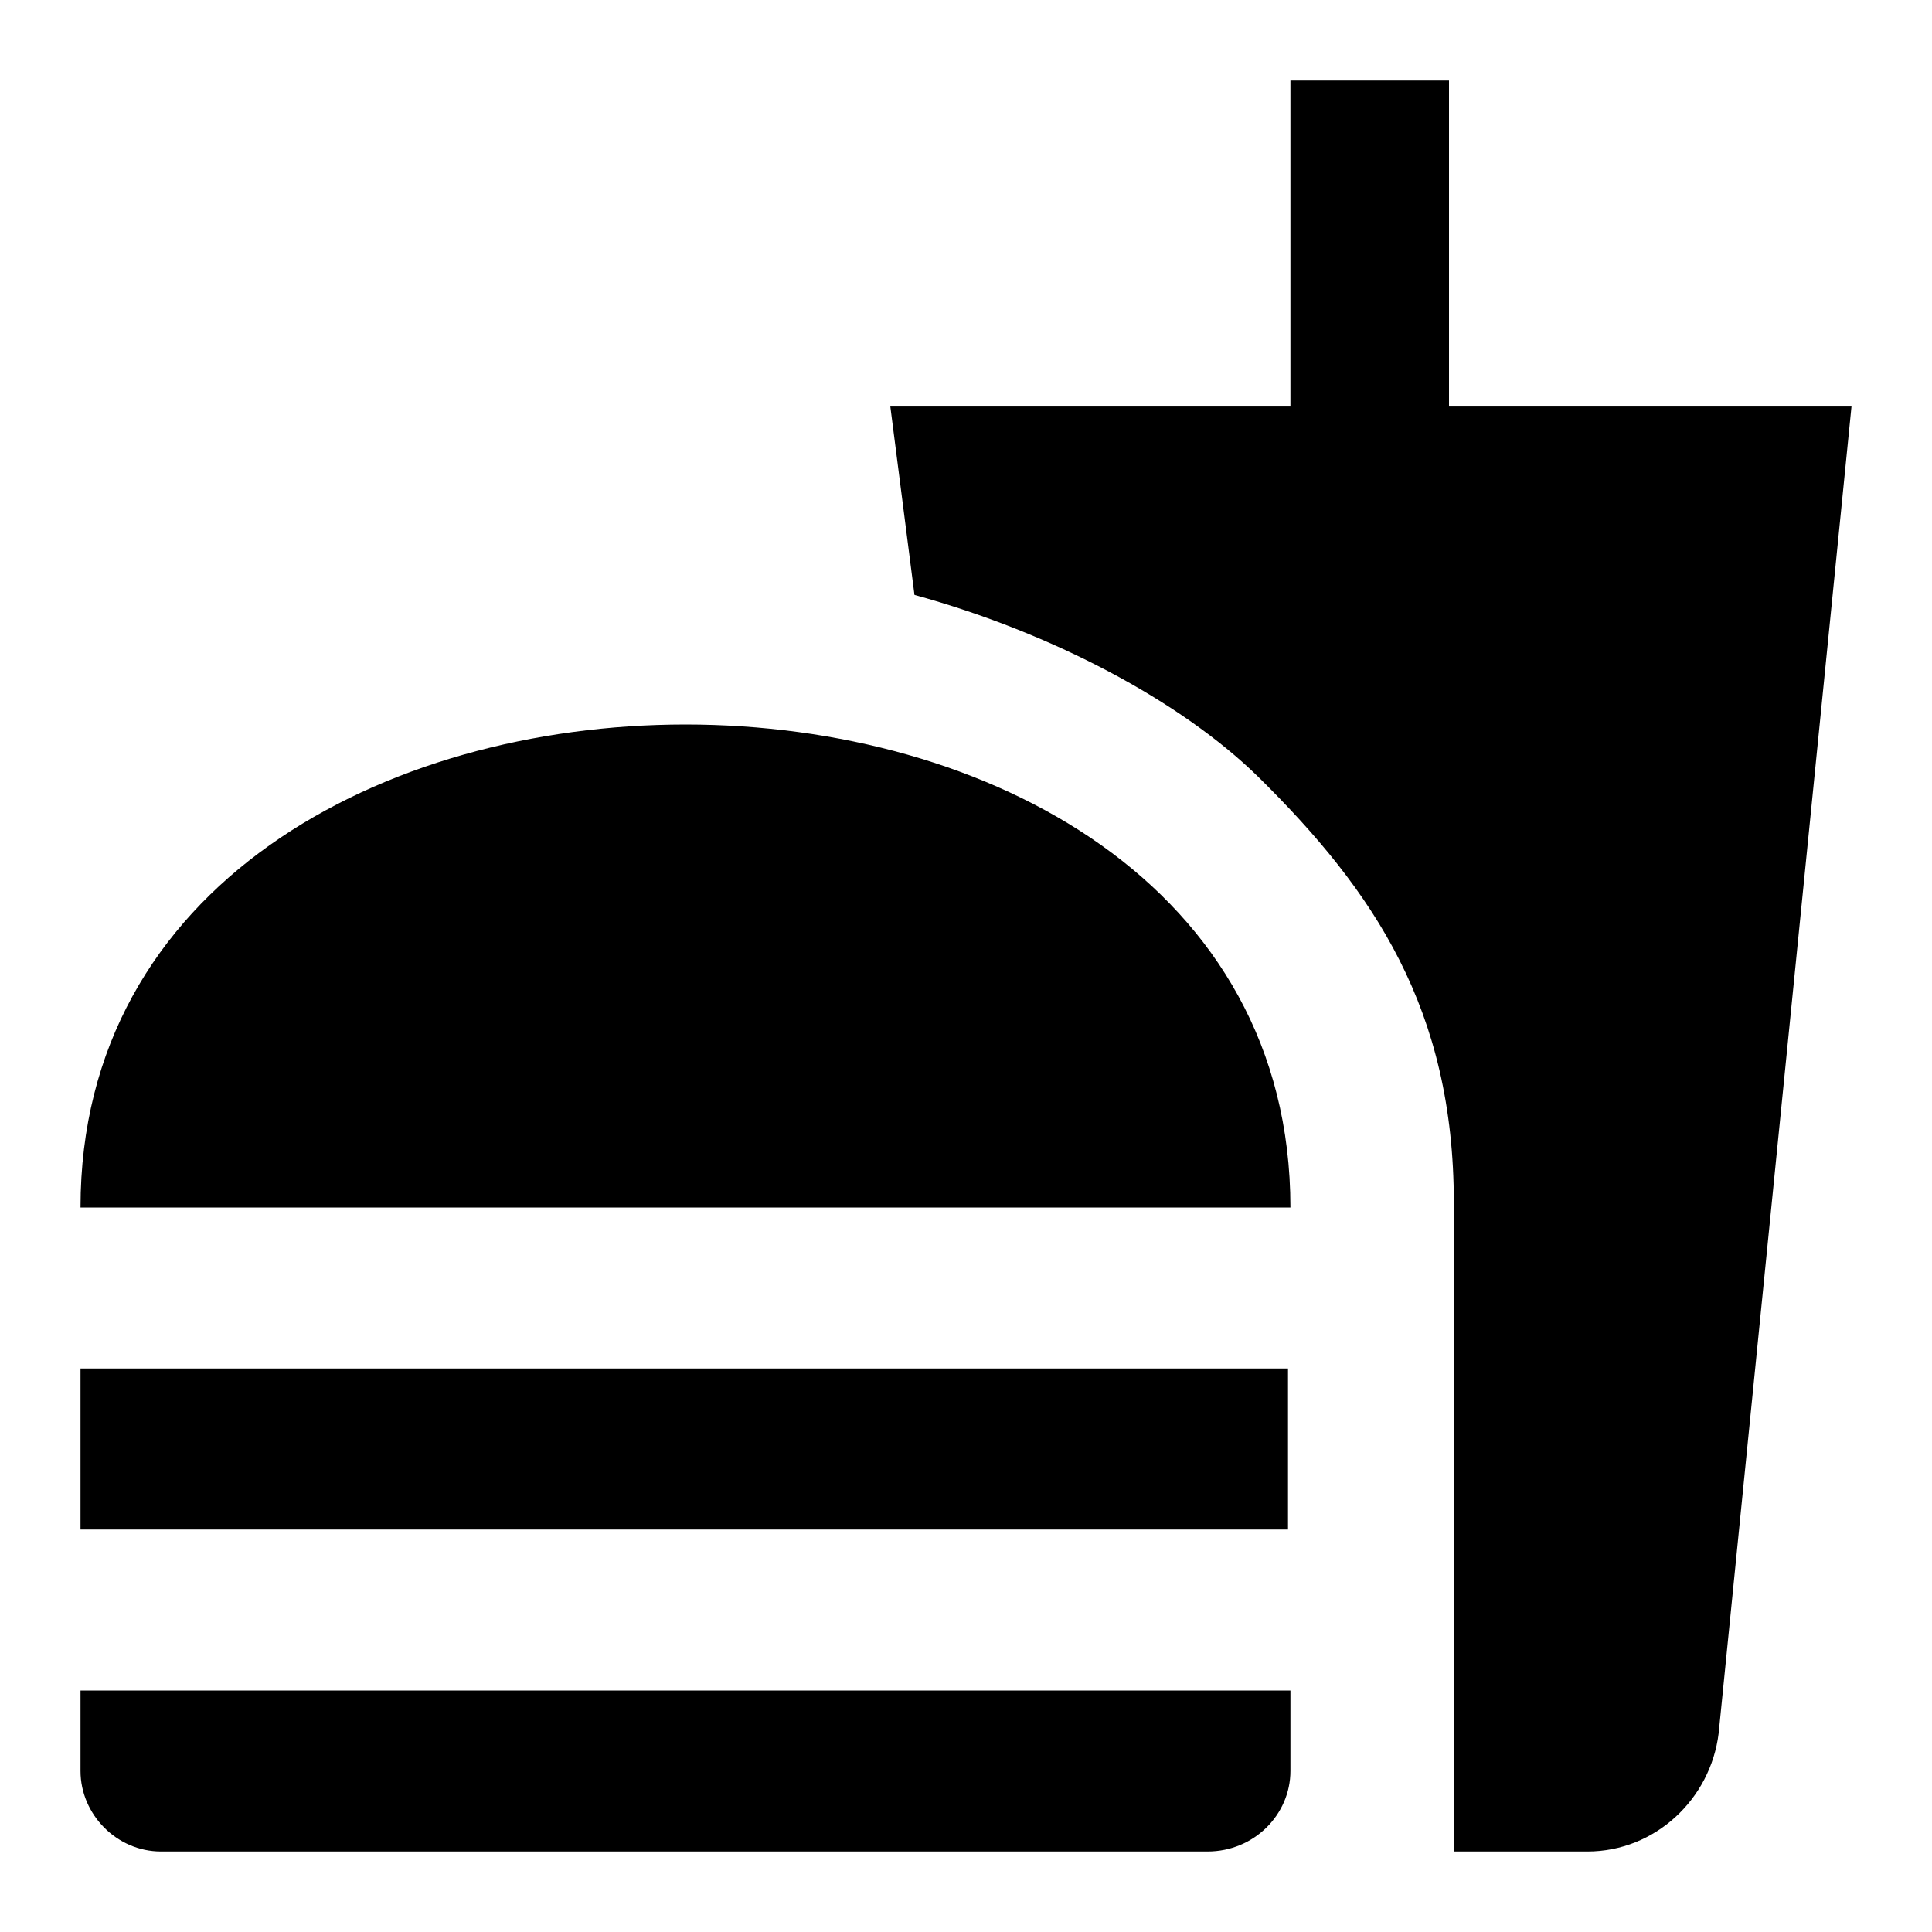
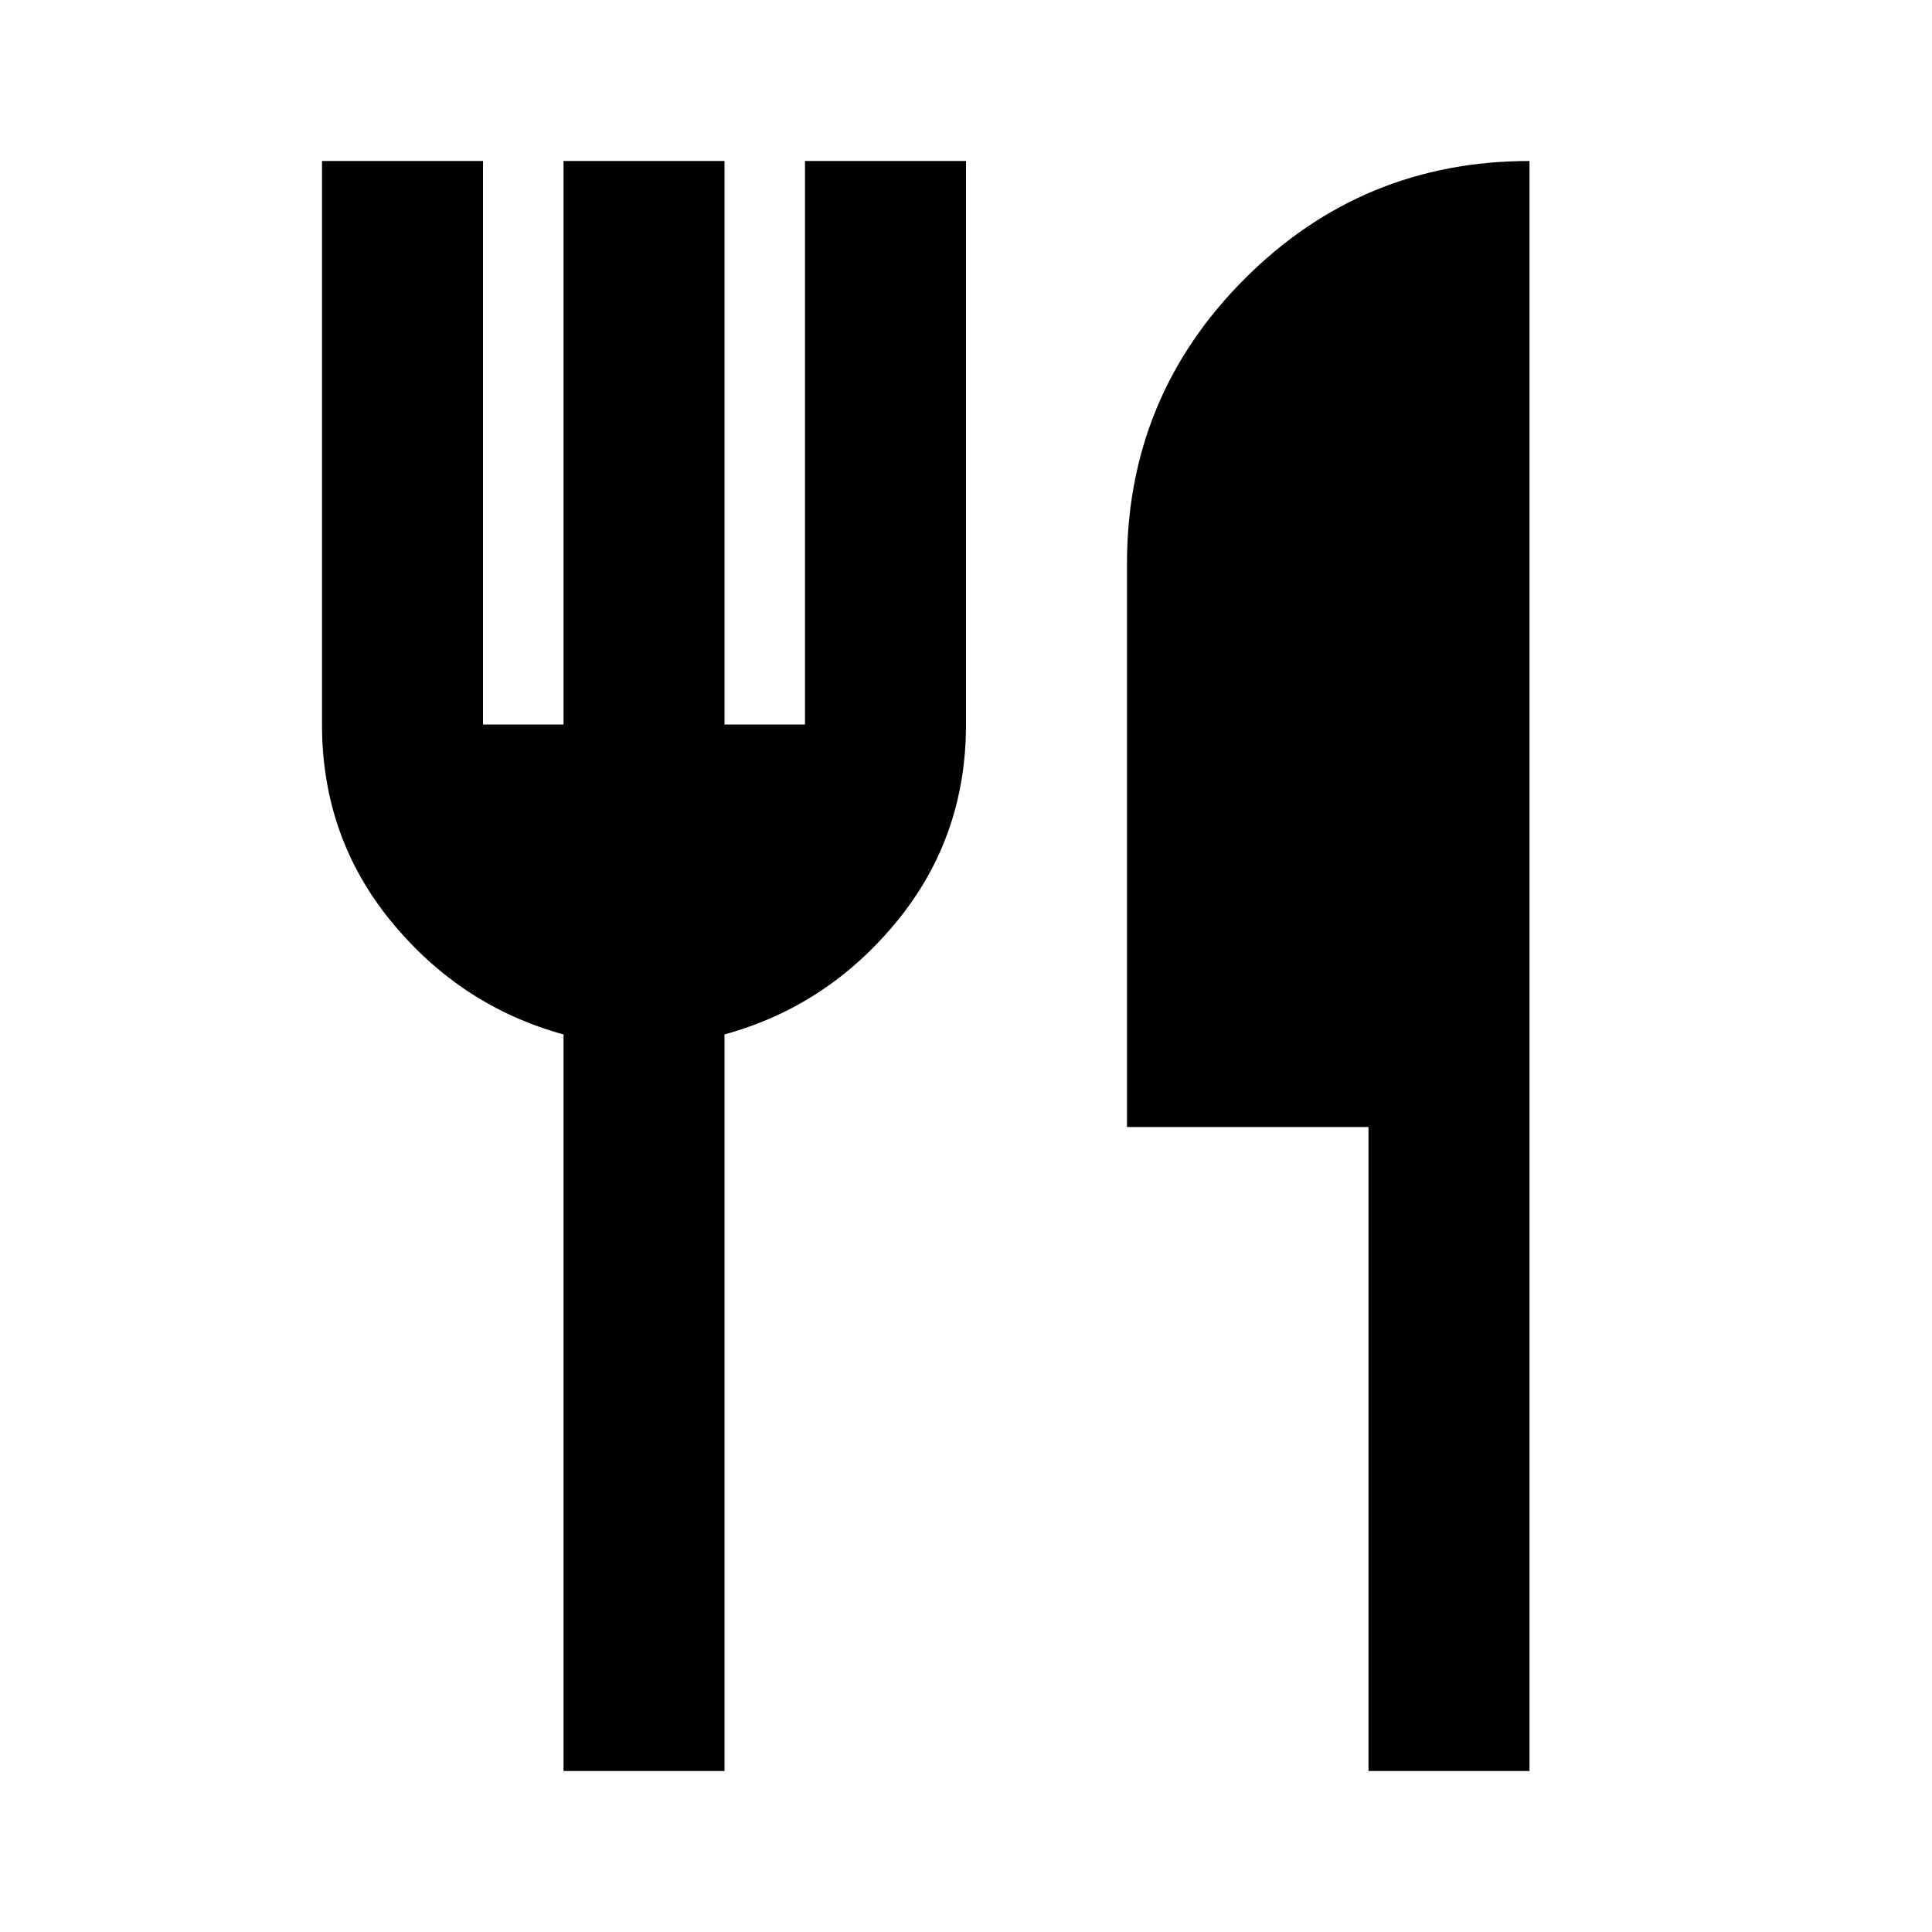
- <svg xmlns="http://www.w3.org/2000/svg" width="100" height="100" viewBox="0 0 100 100" fill="none">
-   <path d="M75.25 95.833H82.167C85.667 95.833 88.542 93.125 88.958 89.708L95.833 21.042H75V4.167H66.792V21.042H46.083L47.333 30.792C54.458 32.75 61.125 36.292 65.125 40.208C71.125 46.125 75.25 52.25 75.25 62.25V95.833ZM4.167 91.667V87.5H66.792V91.667C66.792 93.917 64.917 95.833 62.5 95.833H8.333C6.042 95.833 4.167 93.917 4.167 91.667ZM66.792 62.5C66.792 29.167 4.167 29.167 4.167 62.5H66.792ZM4.167 70.833H66.667V79.167H4.167V70.833Z" fill="black" />
+ <svg xmlns="http://www.w3.org/2000/svg" height="24" viewBox="0 -960 960 960" width="24">
+   <path d="M280-80v-366q-51-14-85.5-56T160-600v-280h80v280h40v-280h80v280h40v-280h80v280q0 56-34.5 98T360-446v366h-80Zm400 0v-320H560v-280q0-83 58.5-141.5T760-880v800h-80Z" />
</svg>
